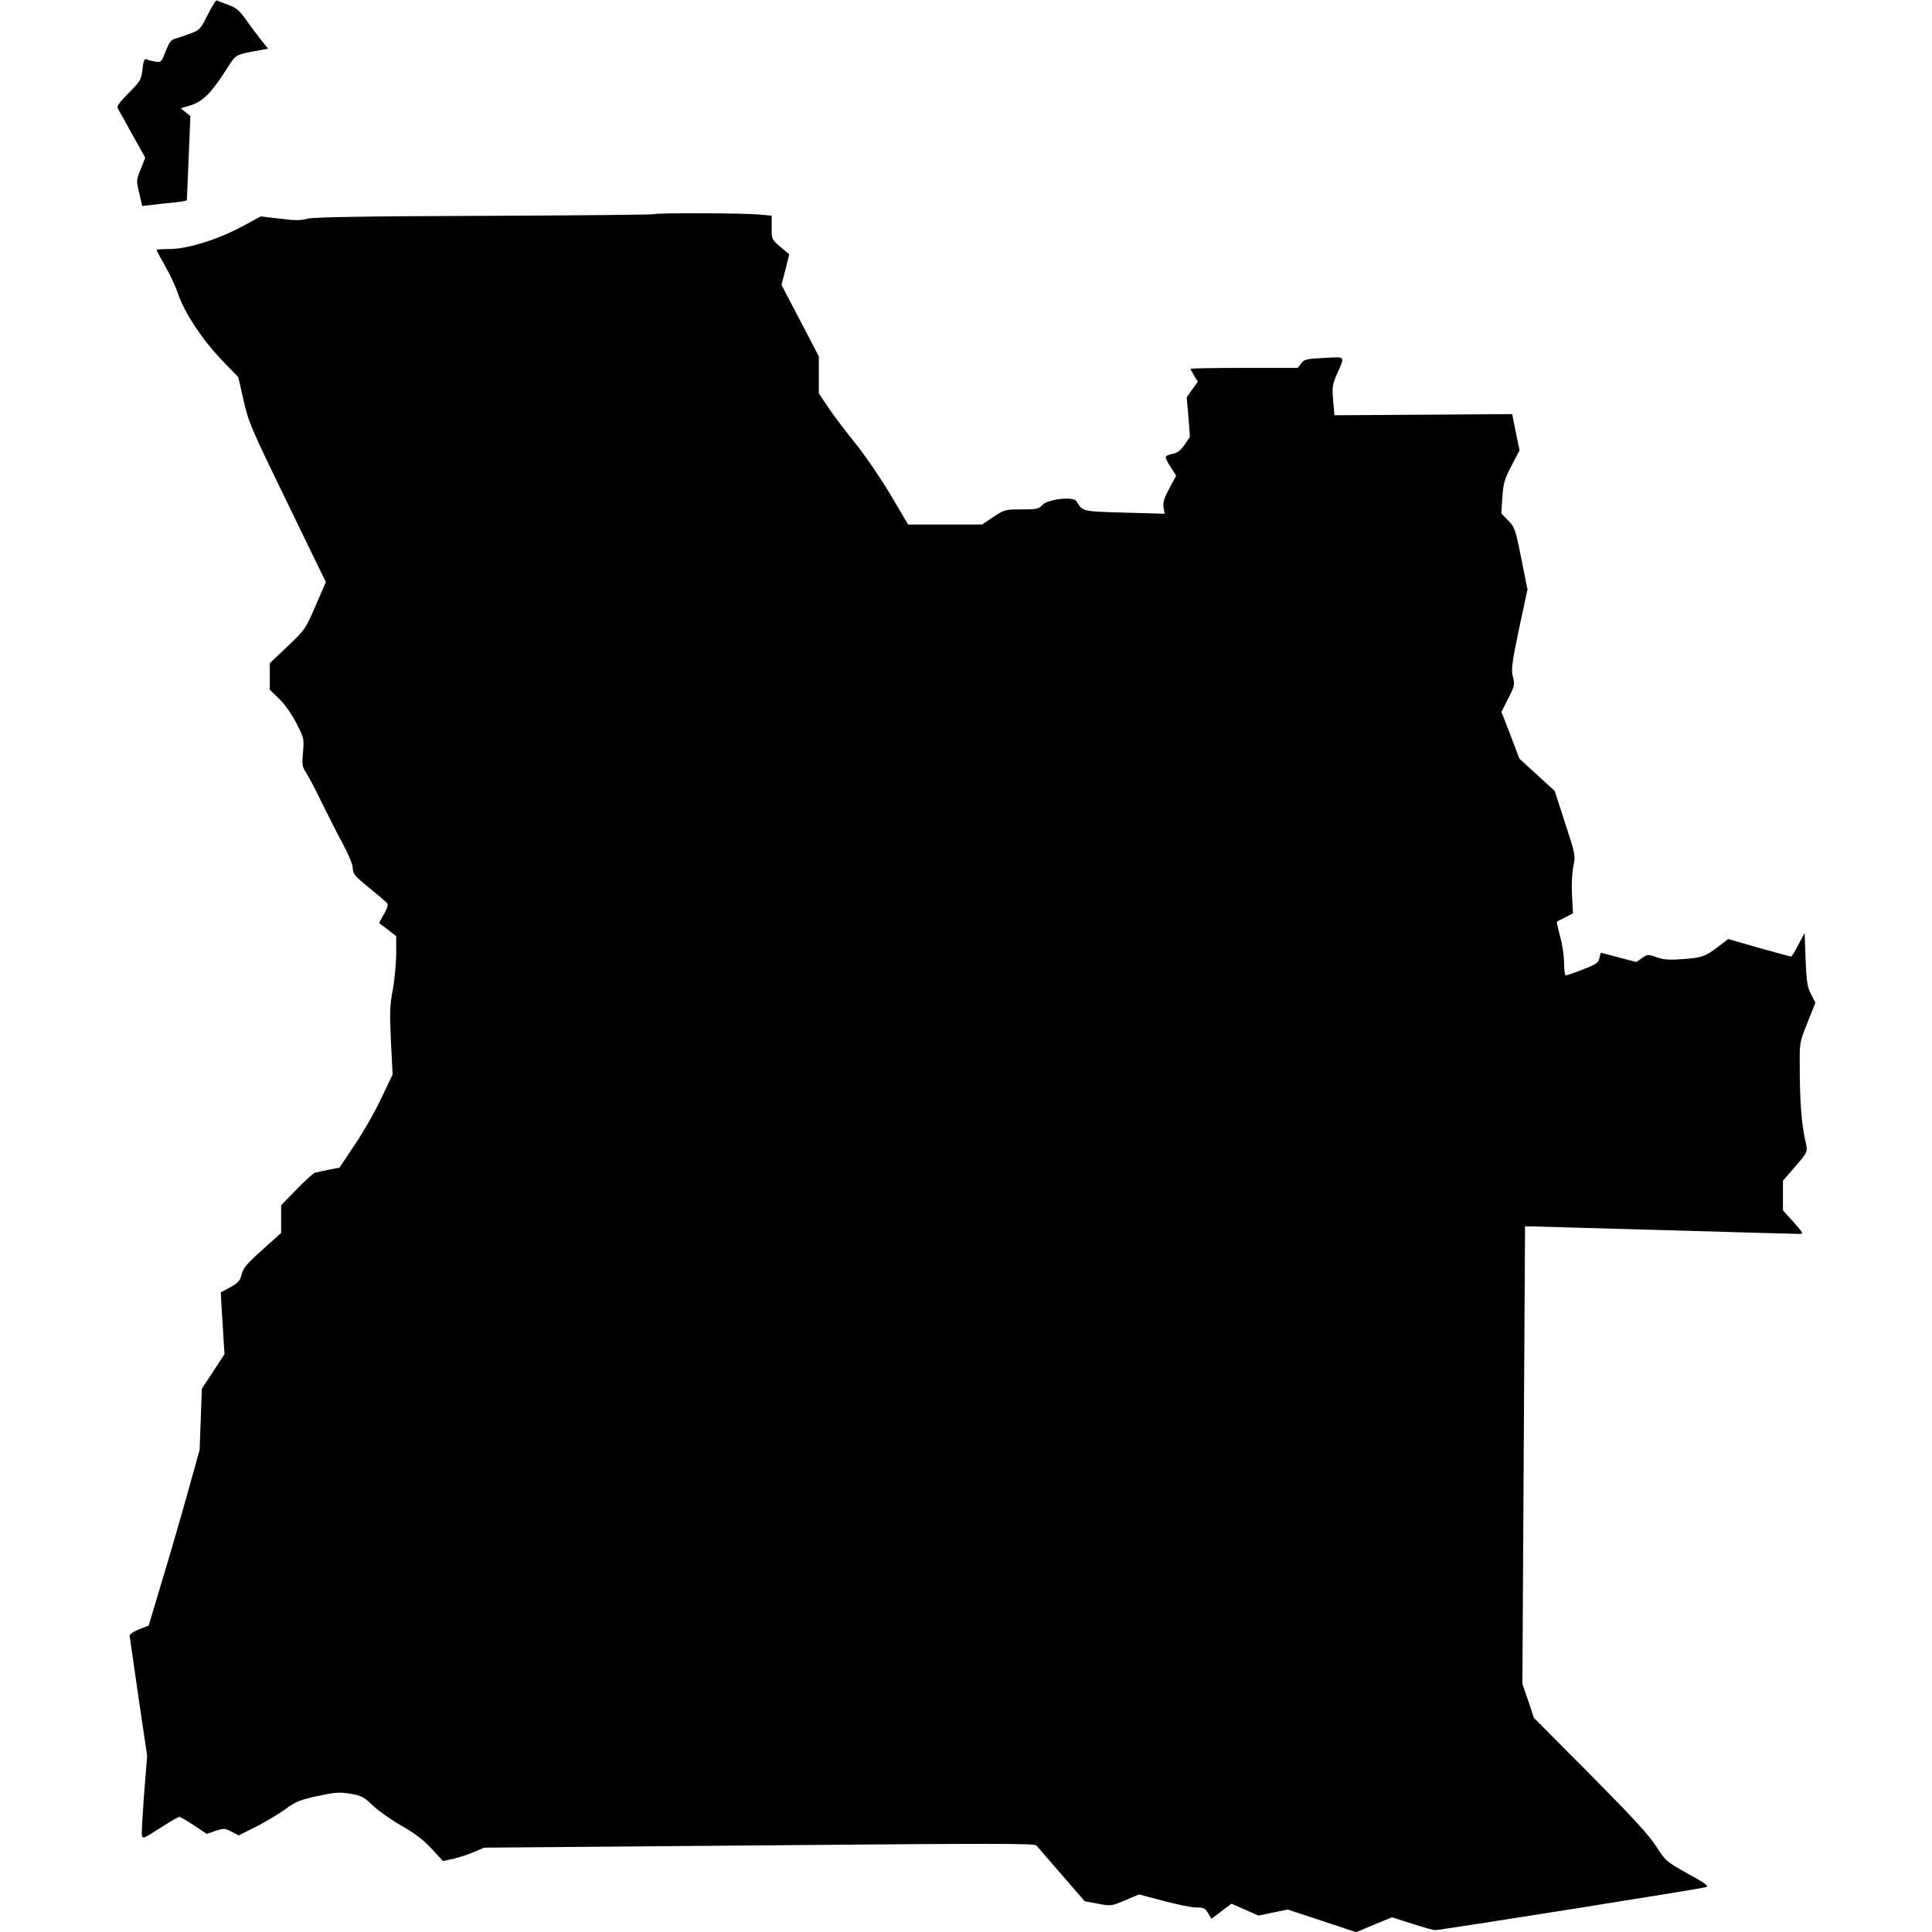
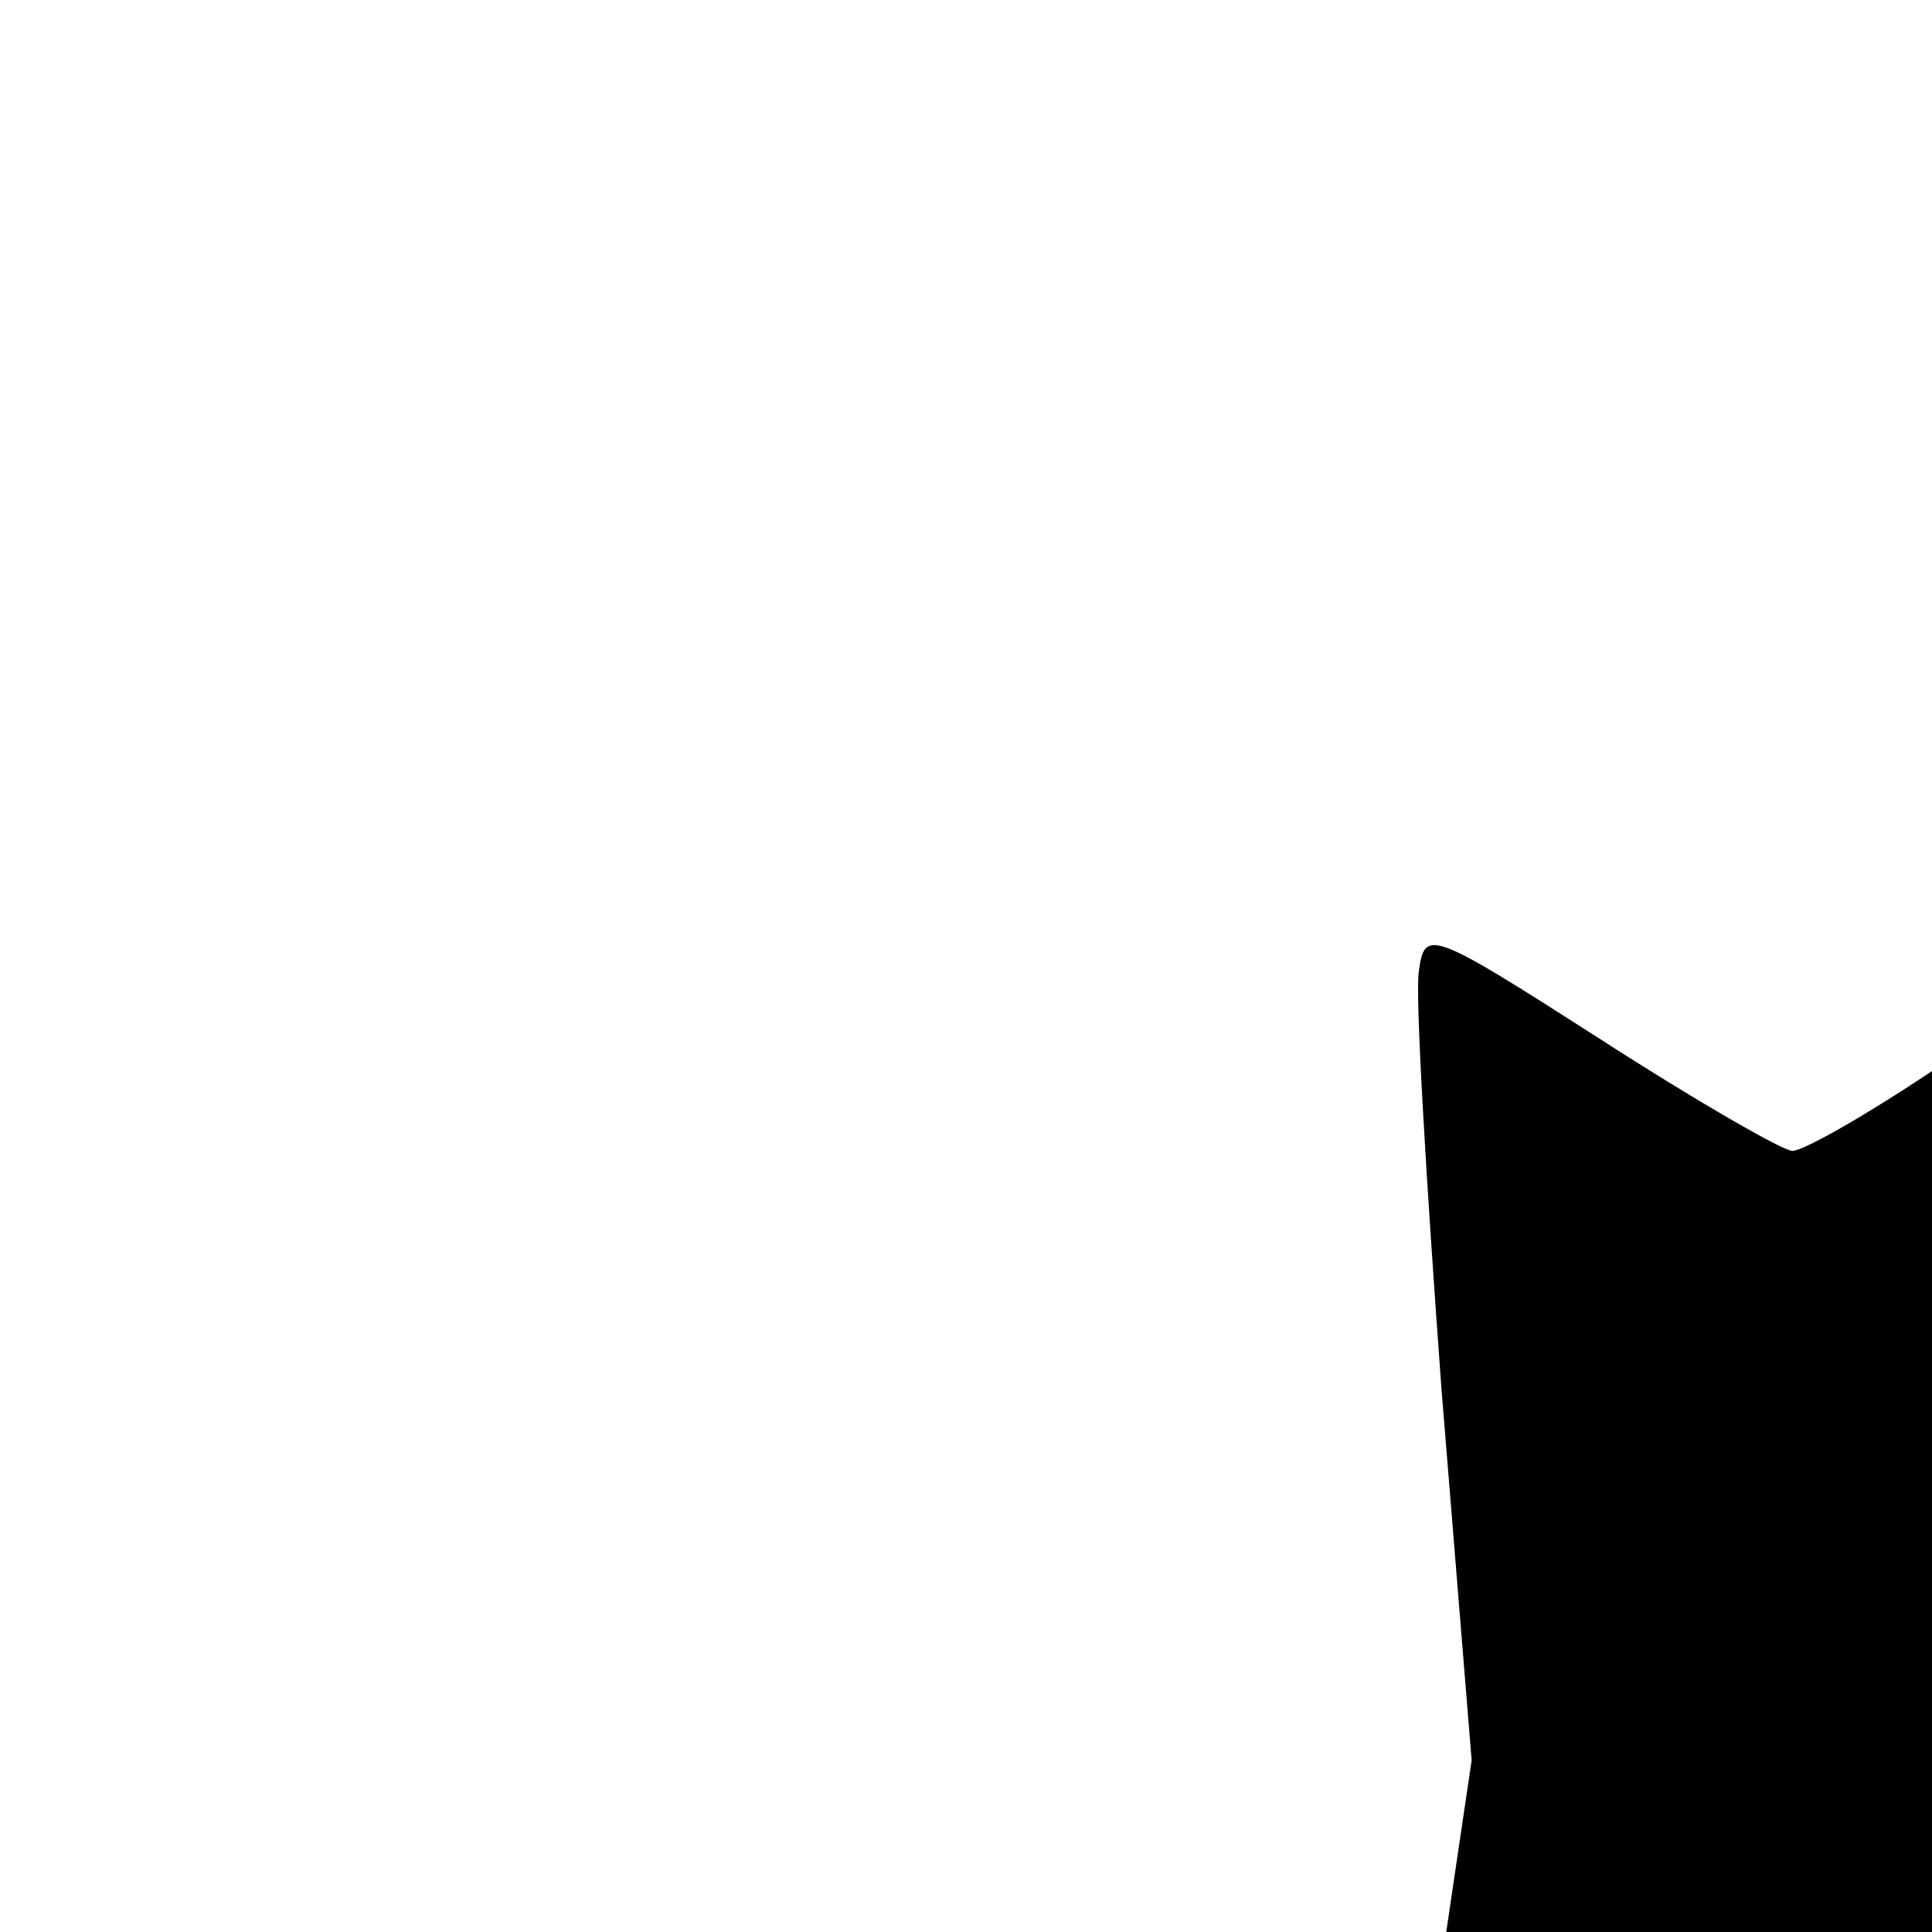
<svg xmlns="http://www.w3.org/2000/svg" version="1.0" width="1024pt" height="1024pt" viewBox="0 0 1024 1024" preserveAspectRatio="xMidYMid meet">
-   <g transform="translate(0,1024) scale(0.1,-0.1)" fill="#000000" stroke="none">
+   <g fill="#000000" stroke="none">
    <path d="M1101 10162 c-39 -78 -42 -81 -95 -101 -30 -11 -66 -23 -80 -27 -19 -5 -30 -20 -48 -66 -22 -57 -24 -59 -53 -55 -16 3 -37 8 -46 12 -14 5 -18 -4 -24 -52 -6 -55 -10 -62 -73 -126 -55 -56 -65 -70 -56 -85 6 -9 40 -71 77 -138 l67 -120 -24 -60 c-24 -59 -24 -60 -8 -128 l16 -68 51 6 c27 4 80 9 118 13 37 3 67 9 67 12 1 3 5 105 10 226 l9 220 -25 20 -26 21 56 17 c62 20 109 67 189 194 49 77 43 73 180 98 l38 7 -34 42 c-18 22 -54 70 -79 106 -40 56 -54 68 -100 85 -29 11 -56 21 -60 23 -4 2 -25 -33 -47 -76z" />
    <path d="M3468 9105 c-3 -3 -407 -7 -899 -9 -651 -2 -906 -7 -939 -15 -35 -10 -68 -10 -147 0 l-101 12 -98 -53 c-127 -69 -292 -120 -385 -120 -38 0 -69 -2 -69 -5 0 -3 20 -41 45 -84 25 -43 57 -112 70 -152 34 -99 131 -245 234 -351 l84 -87 28 -123 c26 -116 39 -146 232 -543 l204 -420 -54 -125 c-53 -123 -55 -126 -148 -215 l-95 -90 0 -70 0 -71 51 -49 c31 -31 66 -81 91 -130 39 -77 40 -81 34 -152 -6 -67 -5 -75 19 -113 15 -23 53 -97 85 -163 33 -67 82 -164 110 -215 30 -56 50 -106 50 -125 0 -28 11 -41 86 -102 47 -38 90 -75 96 -82 6 -8 1 -26 -17 -58 -15 -25 -26 -47 -24 -49 2 -1 23 -17 47 -35 l42 -33 0 -96 c-1 -54 -9 -140 -19 -192 -15 -81 -16 -120 -9 -270 l9 -175 -60 -126 c-33 -70 -96 -181 -141 -247 l-81 -121 -57 -11 c-31 -6 -64 -13 -73 -16 -9 -2 -52 -42 -97 -88 l-82 -84 0 -73 0 -74 -99 -89 c-82 -73 -101 -96 -110 -130 -9 -35 -18 -45 -61 -69 l-50 -27 5 -88 c3 -48 8 -121 10 -163 l5 -76 -60 -92 -60 -91 -6 -163 -6 -162 -74 -265 c-41 -146 -102 -355 -136 -465 l-60 -201 -52 -20 c-31 -13 -50 -26 -49 -35 1 -8 23 -154 47 -325 l46 -311 -16 -197 c-8 -109 -14 -208 -12 -221 3 -23 6 -22 95 35 51 33 98 60 103 60 6 0 41 -20 78 -45 l68 -45 46 16 c44 14 49 14 85 -4 l38 -20 90 45 c49 25 120 67 156 93 58 42 78 50 173 71 95 20 116 21 173 12 59 -11 72 -17 117 -61 28 -27 96 -75 151 -107 72 -41 117 -75 162 -123 l61 -66 59 13 c32 8 81 24 108 36 l51 22 1459 12 c1247 11 1460 11 1469 -1 6 -8 66 -77 133 -154 l122 -141 70 -13 c70 -13 71 -13 144 18 l74 31 129 -34 c71 -19 149 -35 174 -35 40 0 48 -4 63 -30 l18 -30 53 40 53 40 71 -31 72 -32 77 16 78 16 182 -60 181 -60 95 40 95 39 106 -34 c58 -19 113 -34 123 -34 29 0 1416 220 1436 228 15 6 -7 22 -97 71 -114 64 -116 65 -168 145 -39 61 -124 153 -350 381 l-298 300 -30 90 -31 90 7 1213 7 1212 26 0 c14 0 334 -9 711 -20 377 -11 698 -20 713 -20 28 0 28 0 -27 63 l-56 62 0 78 0 79 53 61 c84 99 80 86 63 163 -18 84 -27 207 -27 379 -1 130 -1 130 41 235 l42 105 -23 45 c-20 39 -24 65 -29 185 l-5 140 -33 -62 c-18 -35 -35 -63 -39 -63 -4 0 -81 21 -170 46 l-163 47 -55 -42 c-68 -52 -87 -58 -195 -65 -65 -5 -96 -2 -131 11 -45 16 -48 15 -76 -5 l-30 -21 -92 24 c-51 14 -94 25 -95 25 -2 0 -6 -13 -9 -28 -5 -25 -16 -33 -87 -60 -45 -18 -85 -32 -91 -32 -5 0 -9 29 -9 65 0 36 -9 99 -21 141 -11 41 -19 77 -17 79 1 1 22 12 44 23 l41 21 -5 96 c-3 56 0 118 7 153 12 56 12 59 -43 228 l-56 172 -93 85 -94 86 -47 124 -48 124 36 71 c34 67 35 74 25 114 -10 38 -7 67 32 254 l45 210 -33 164 c-31 157 -35 166 -70 202 l-36 37 6 86 c5 74 11 95 48 166 l43 82 -20 96 -19 96 -471 -3 -471 -3 -7 78 c-6 70 -4 84 17 133 47 107 53 99 -65 93 -94 -5 -105 -7 -121 -29 l-19 -24 -284 0 c-156 0 -284 -2 -284 -5 0 -2 9 -19 19 -36 l20 -32 -30 -41 -29 -42 9 -104 8 -105 -28 -42 c-20 -29 -39 -43 -61 -48 -49 -11 -49 -12 -16 -66 l32 -50 -36 -67 c-28 -52 -35 -75 -31 -101 l6 -34 -214 6 c-229 7 -219 5 -254 61 -16 26 -152 11 -181 -21 -19 -21 -30 -23 -110 -23 -87 0 -90 -1 -149 -40 l-60 -40 -196 0 -196 0 -93 158 c-53 88 -135 209 -190 277 -53 66 -118 151 -143 190 l-47 70 0 98 0 98 -99 190 -99 189 21 81 20 81 -47 40 c-46 39 -46 40 -46 102 l0 63 -67 6 c-81 8 -547 9 -555 2z" />
  </g>
</svg>
